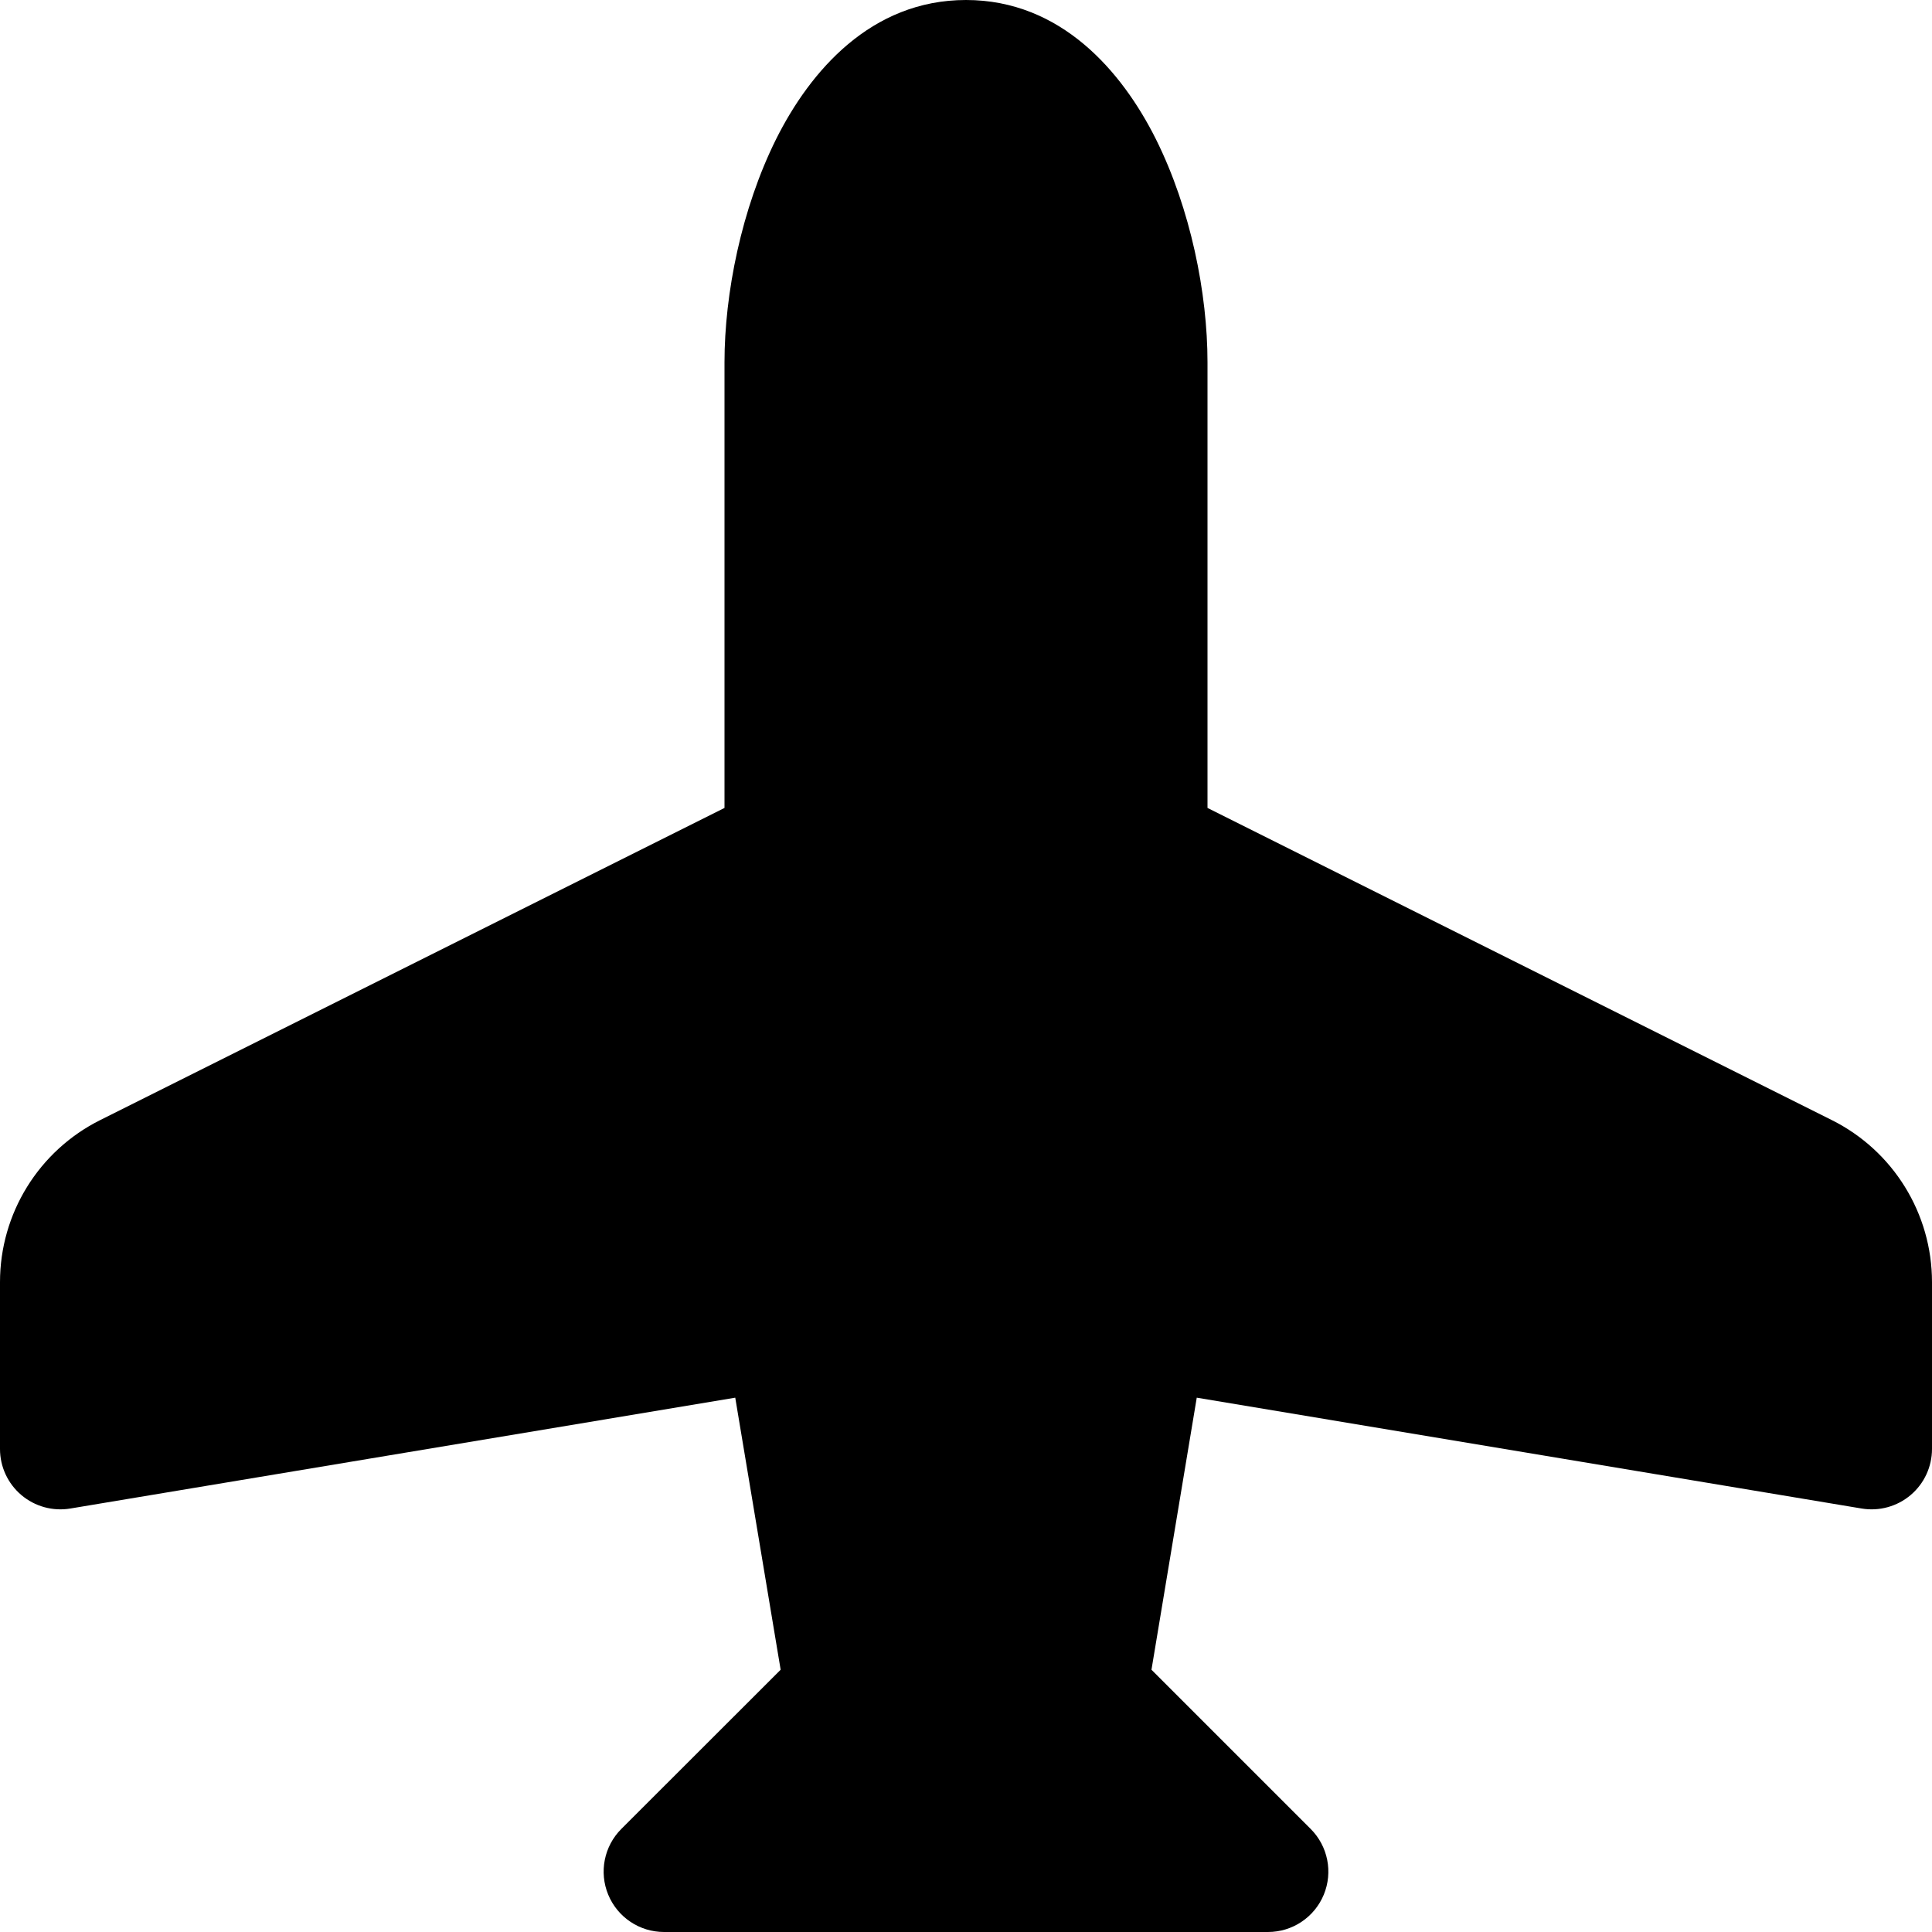
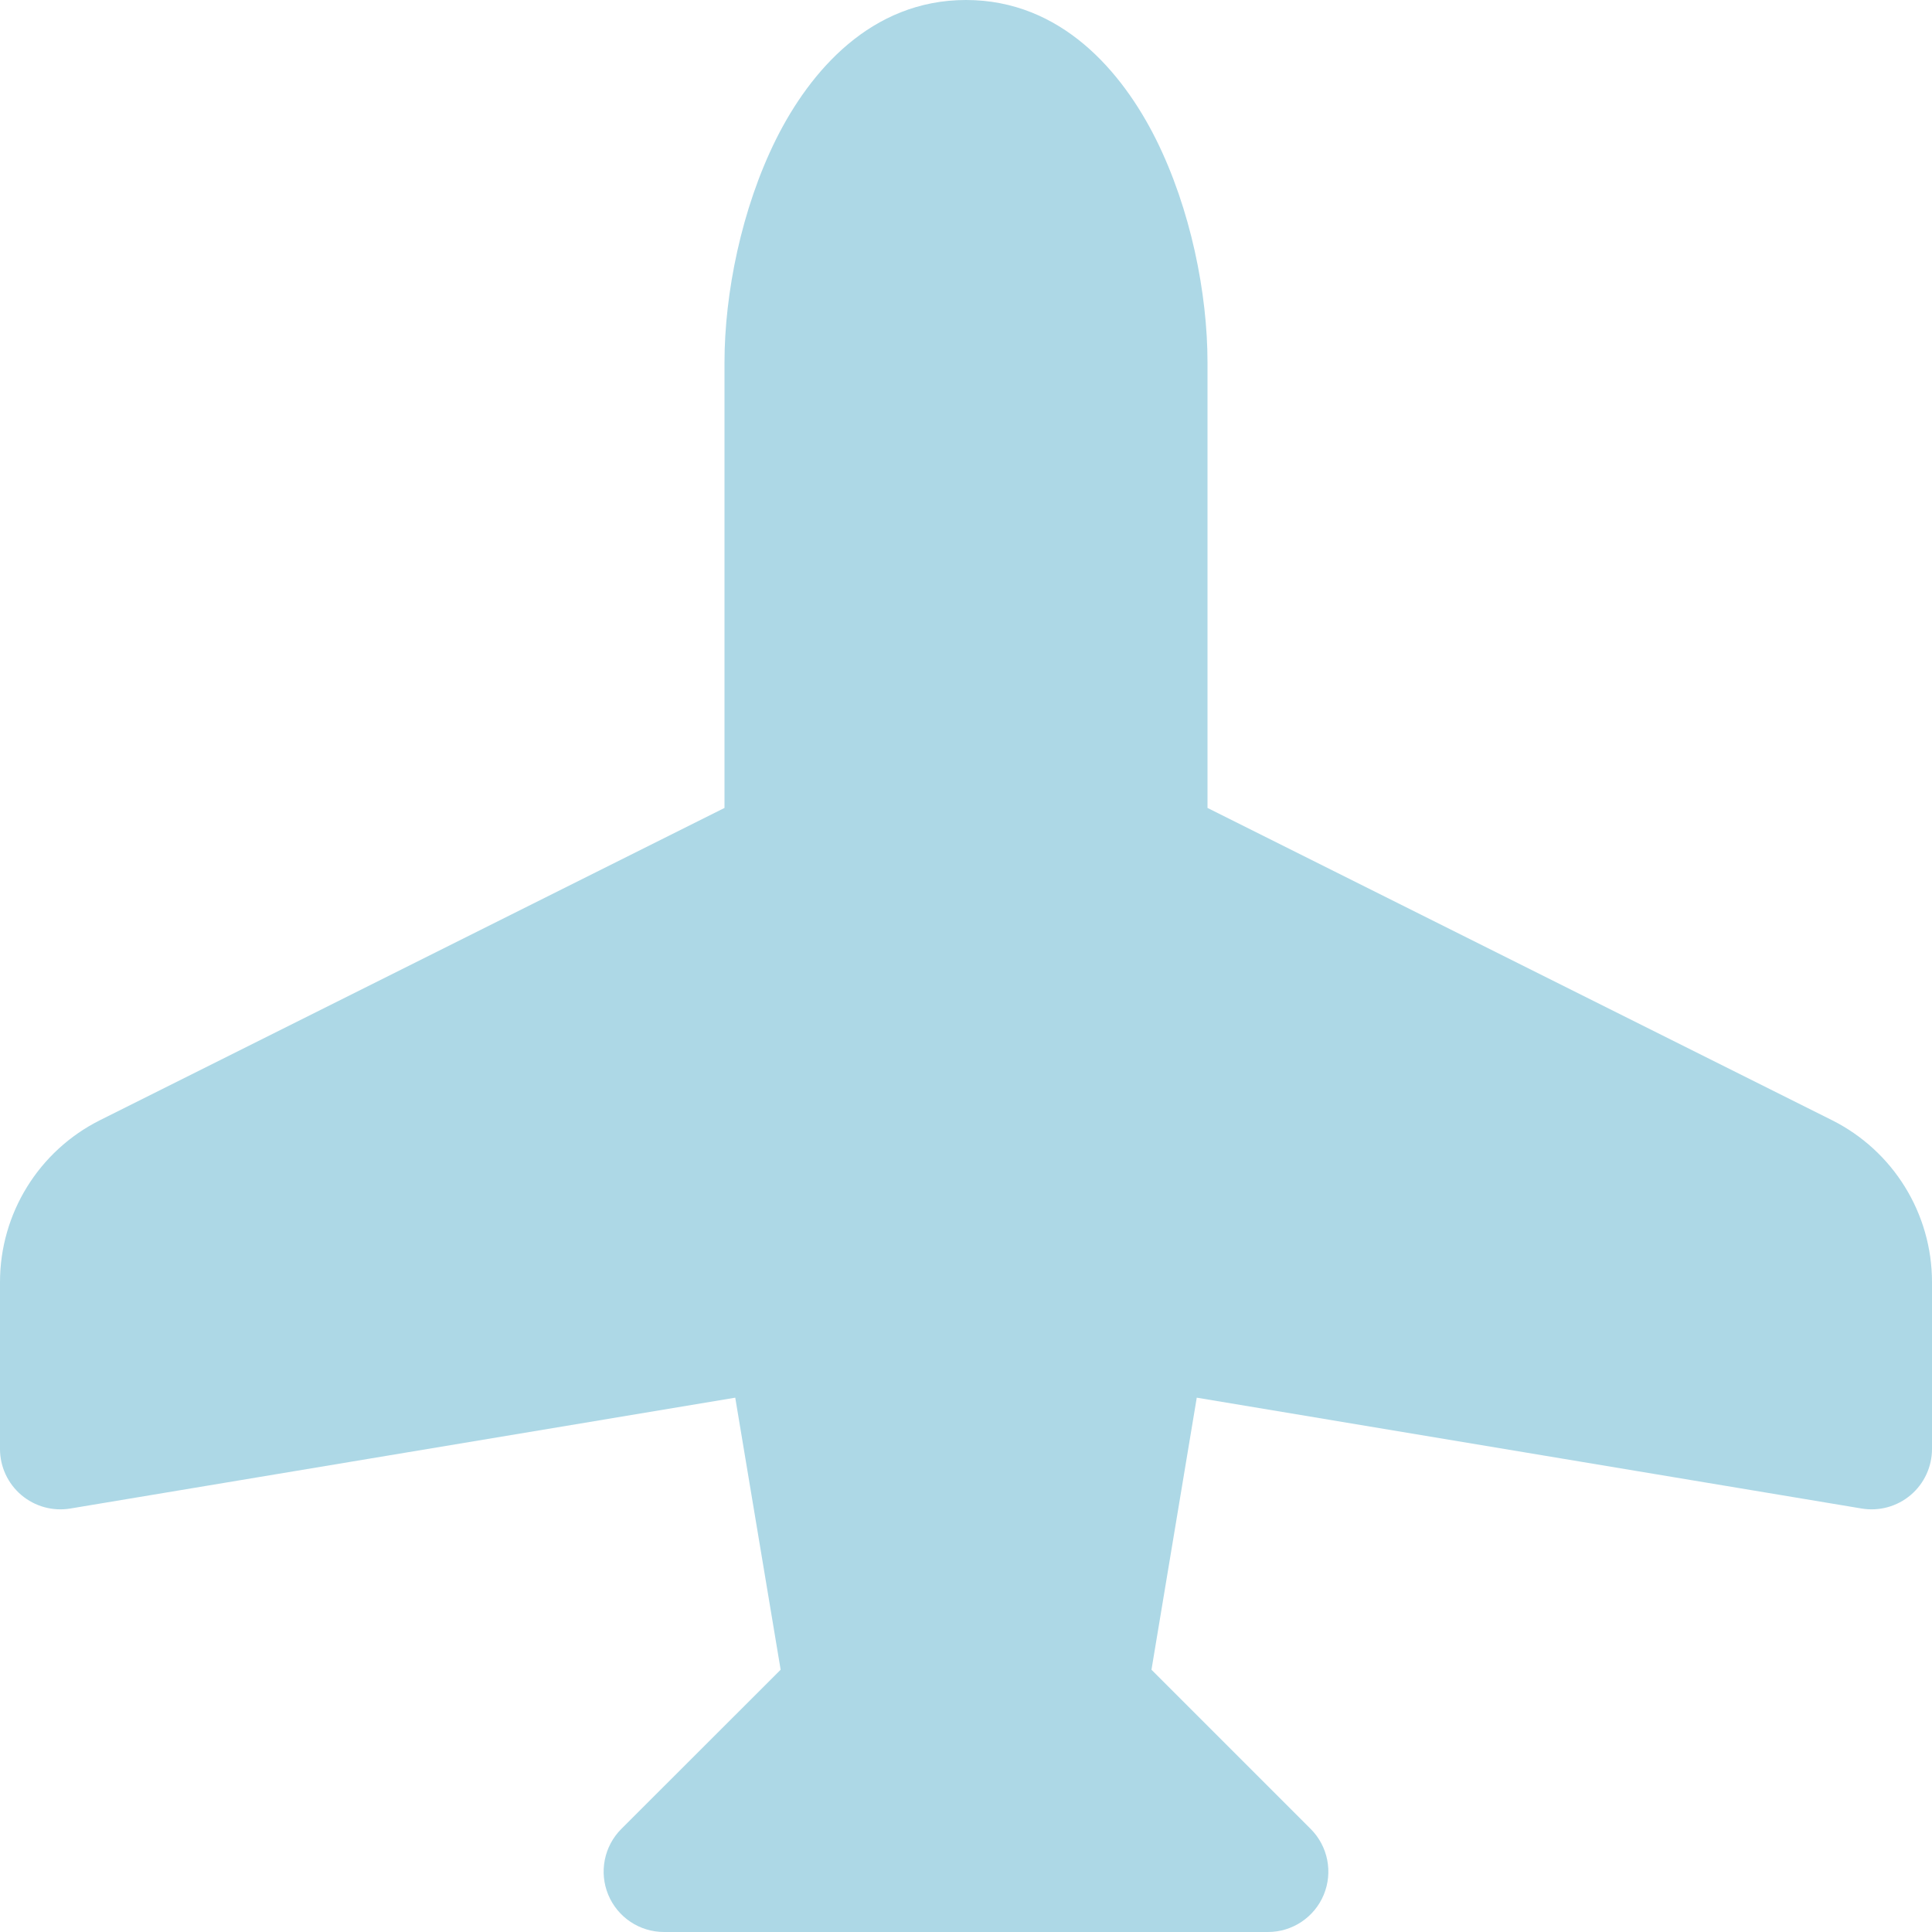
- <svg xmlns="http://www.w3.org/2000/svg" width="16" height="16" fill="currentColor" class="bi bi-airplane-fill" viewBox="0 0 16 16">
+ <svg xmlns="http://www.w3.org/2000/svg" width="16" height="16" fill="lightblue" class="bi bi-airplane-fill" viewBox="0 0 16 16">
  <path d="M6.428 1.151C6.708.591 7.213 0 8 0s1.292.592 1.572 1.151C9.861 1.73 10 2.431 10 3v3.691l5.17 2.585a1.5 1.5 0 0 1 .83 1.342V12a.5.5 0 0 1-.582.493l-5.507-.918-.375 2.253 1.318 1.318A.5.5 0 0 1 10.5 16h-5a.5.5 0 0 1-.354-.854l1.319-1.318-.376-2.253-5.507.918A.5.5 0 0 1 0 12v-1.382a1.5 1.5 0 0 1 .83-1.342L6 6.691V3c0-.568.14-1.271.428-1.849Z" />
</svg>
